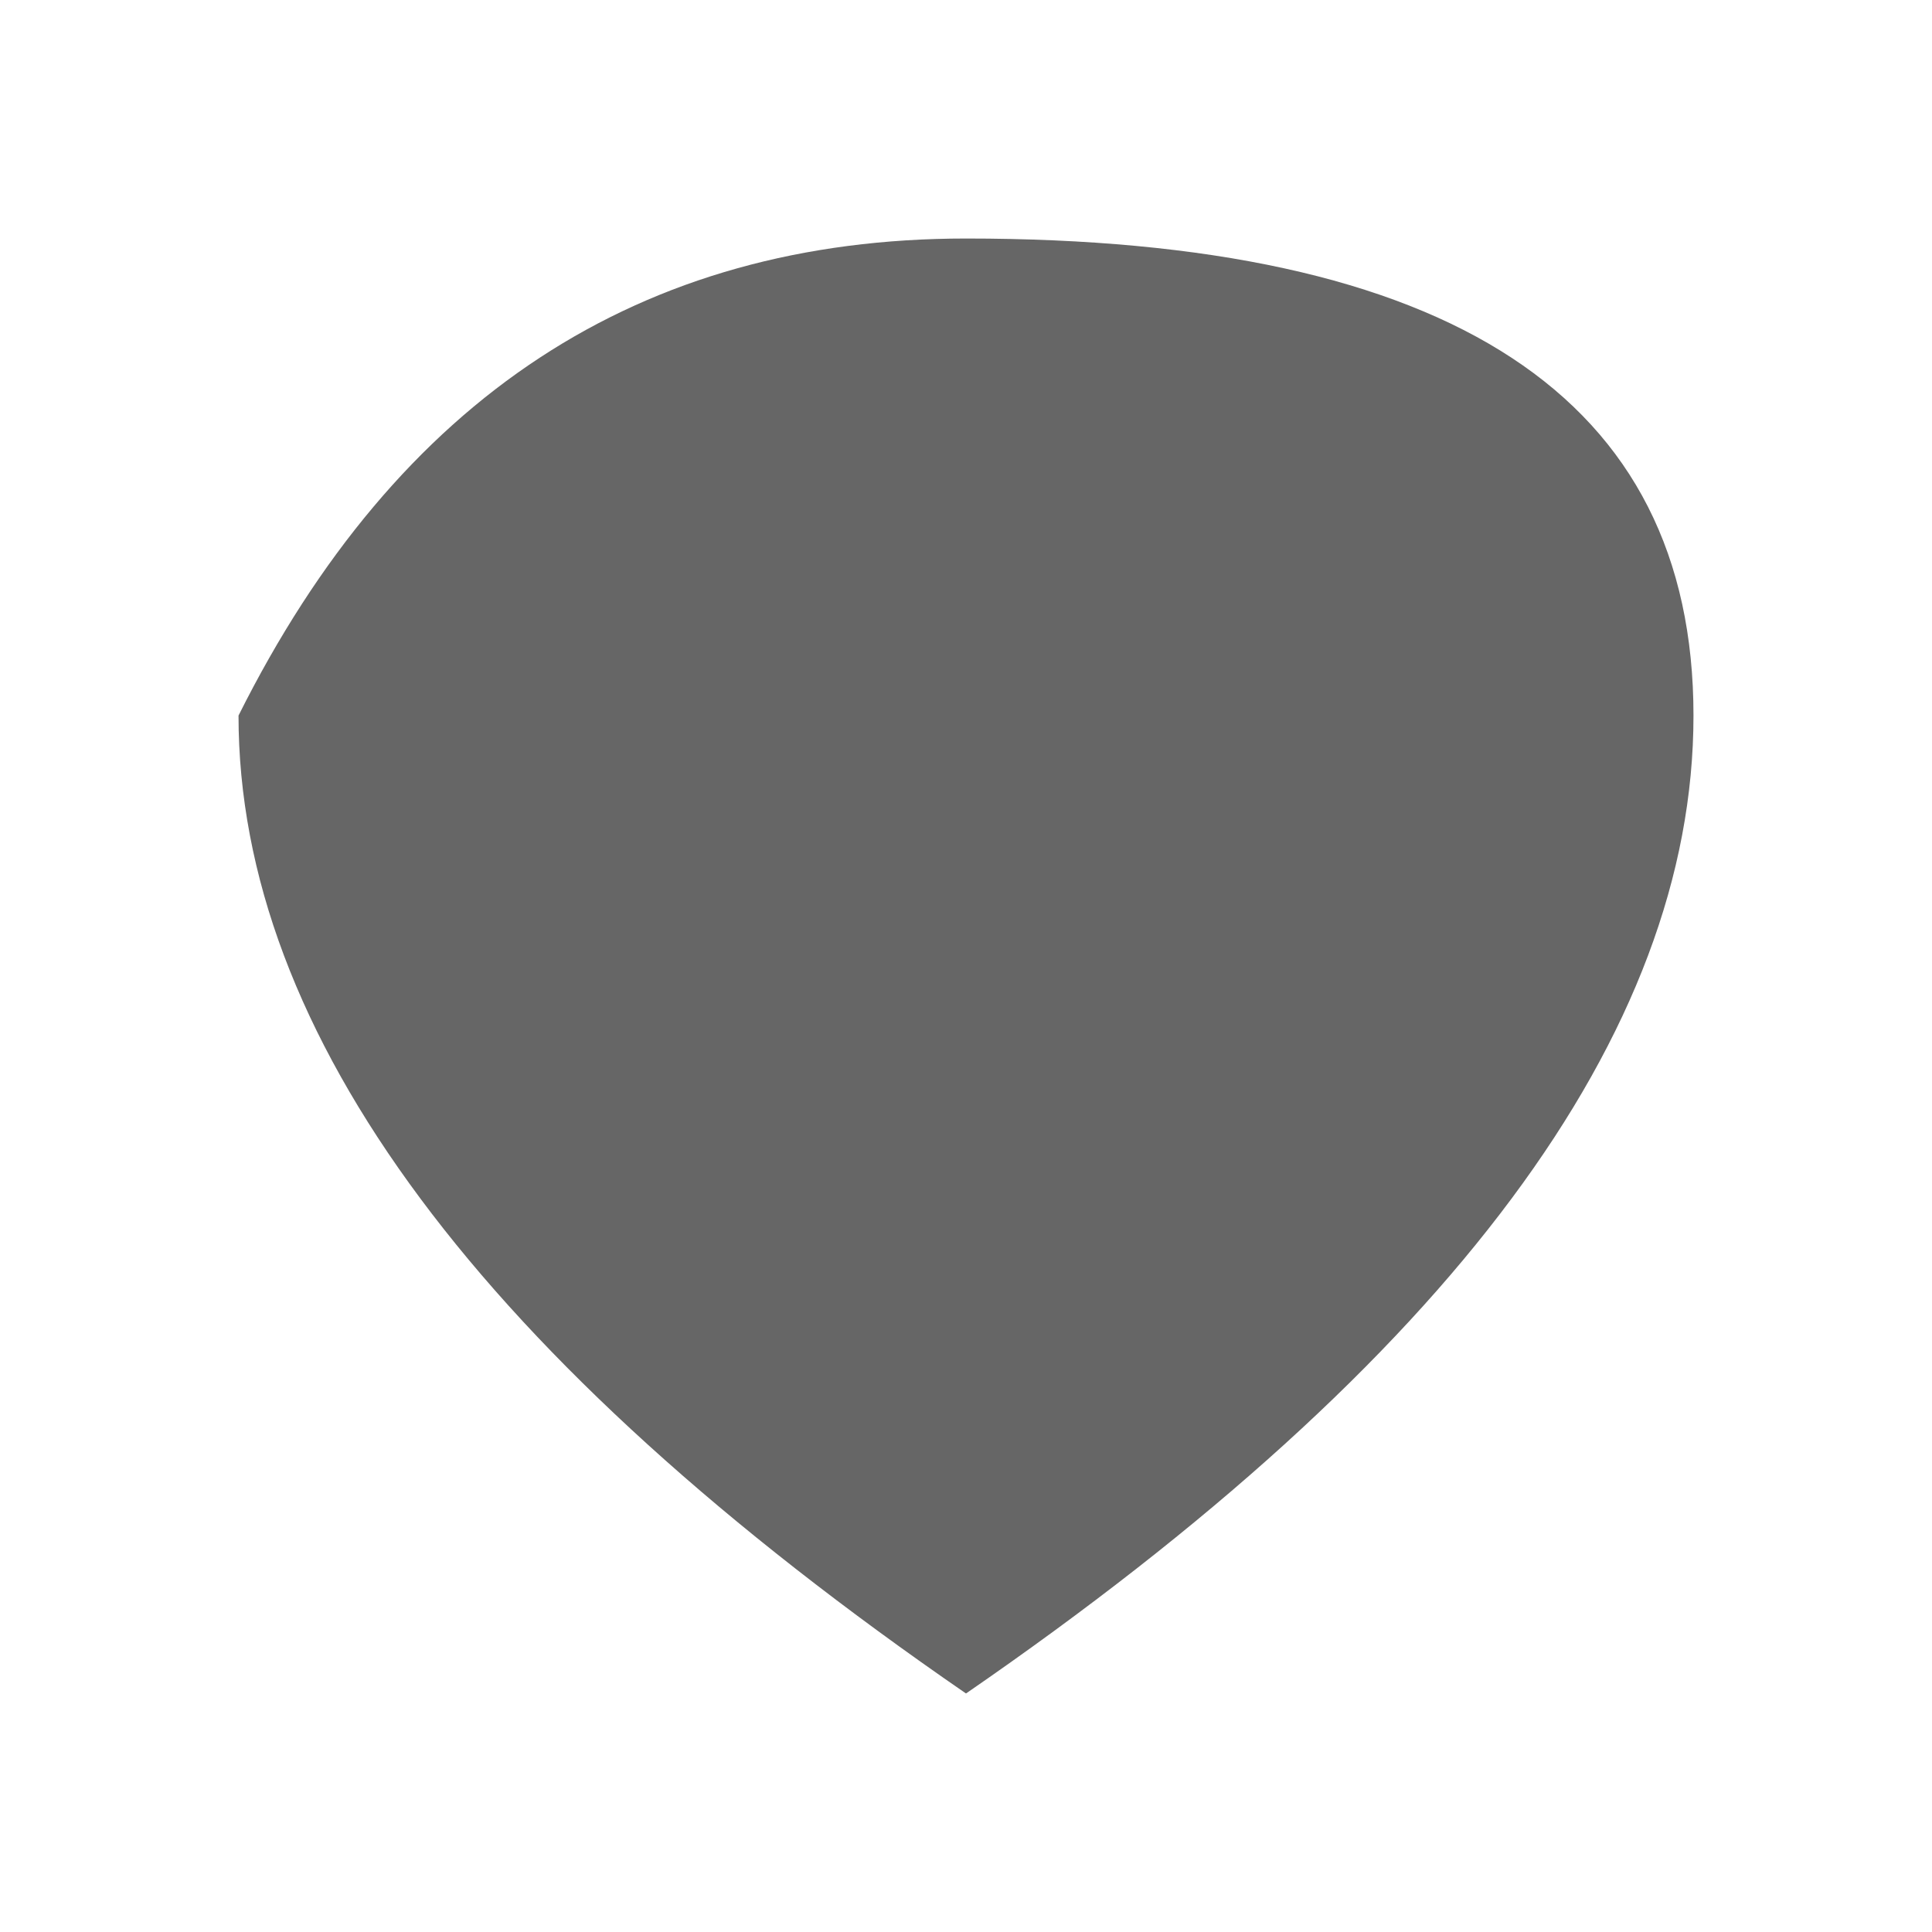
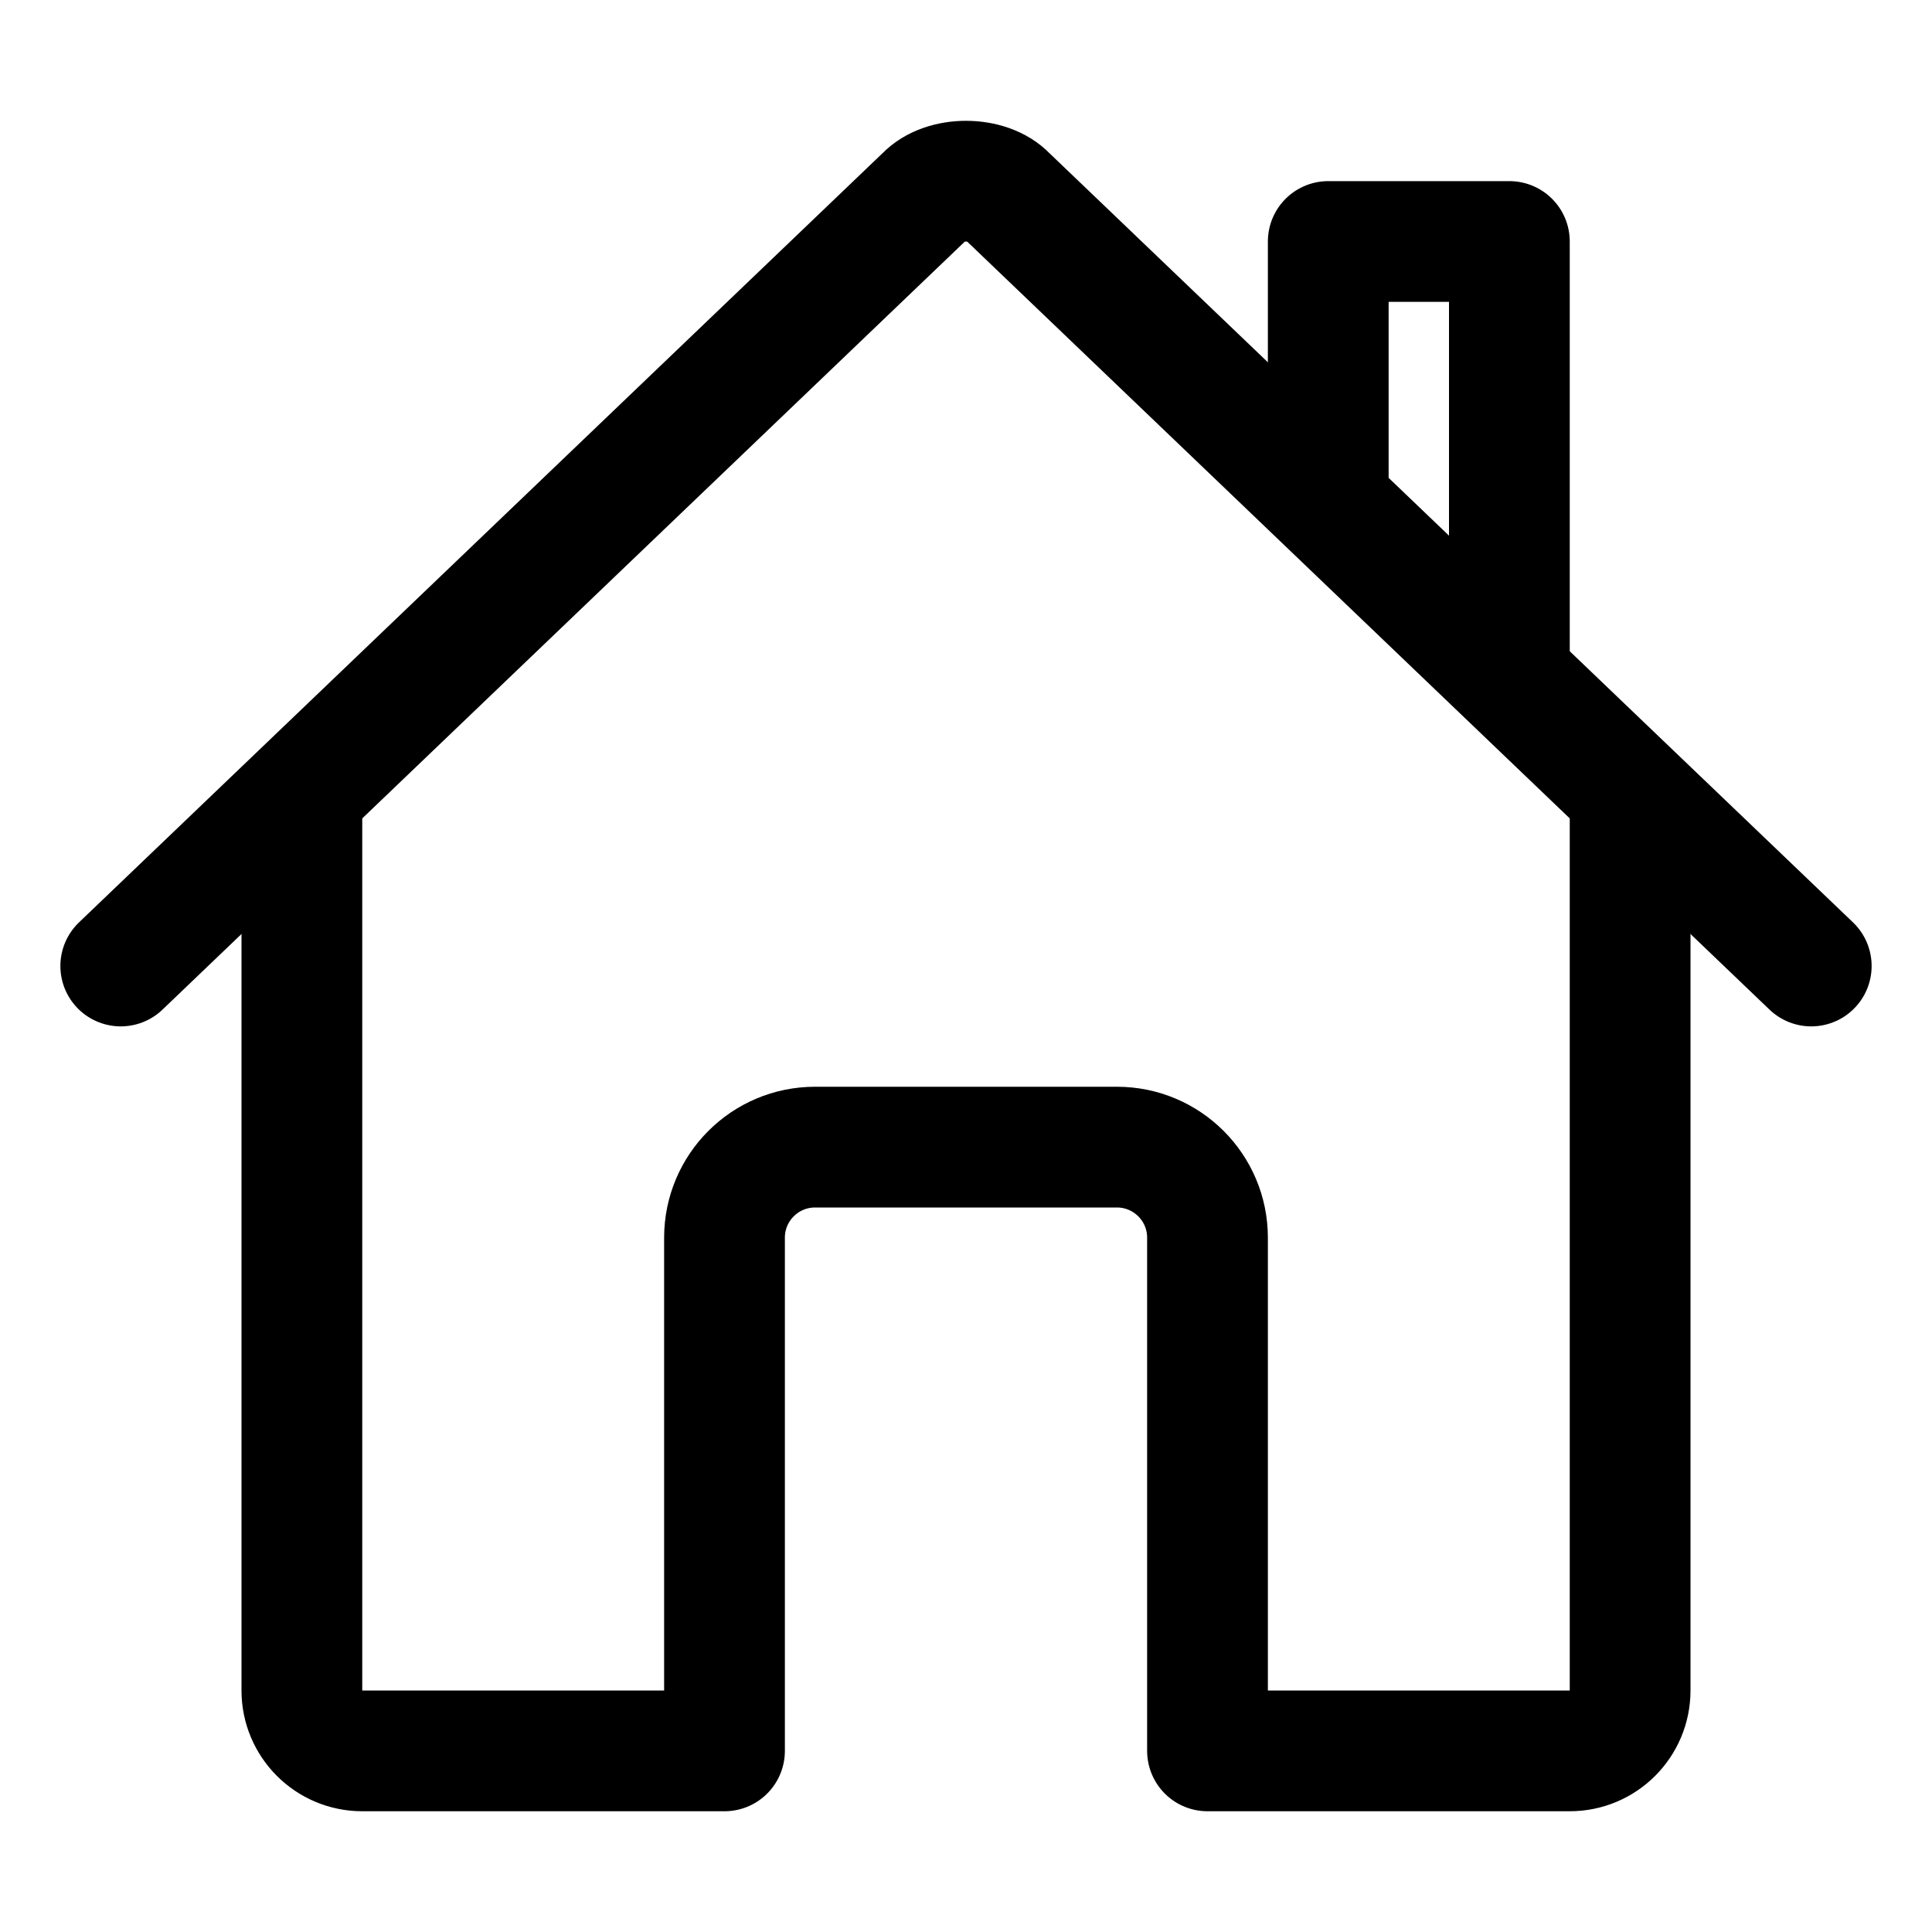
- <svg xmlns="http://www.w3.org/2000/svg" width="81" height="81" viewBox="0 0 81 81">
-   <rect x="0" y="0" width="81" height="81" fill="transparent" />
-   <path d="M40.5 10 L40.5 10 L40.5 10 Q20 10 10 30 Q10 50 40.5 71 Q71 50 71 30 Q71 10 40.5 10 Z" fill="#666666" stroke="none" />
-   <path d="M40.5 25 L40.5 25 L40.5 25 Q32 25 28 33 Q24 41 40.5 53 Q57 41 53 33 Q49 25 40.5 25 Z" fill="#666666" stroke="none" />
+ <svg xmlns="http://www.w3.org/2000/svg" width="512" height="512" viewBox="0 0 512 512">
+   <path d="M80,212V448a16,16,0,0,0,16,16h96V328a24,24,0,0,1,24-24h80a24,24,0,0,1,24,24V464h96a16,16,0,0,0,16-16V212" style="fill:none;stroke:#000;stroke-linecap:round;stroke-linejoin:round;stroke-width:32px" />
+   <path d="M480,256,266.89,52c-5-5.28-16.69-5.34-21.78,0L32,256" style="fill:none;stroke:#000;stroke-linecap:round;stroke-linejoin:round;stroke-width:32px" />
+   <polyline points="400 179 400 64 352 64 352 133" style="fill:none;stroke:#000;stroke-linecap:round;stroke-linejoin:round;stroke-width:32px" />
</svg>
